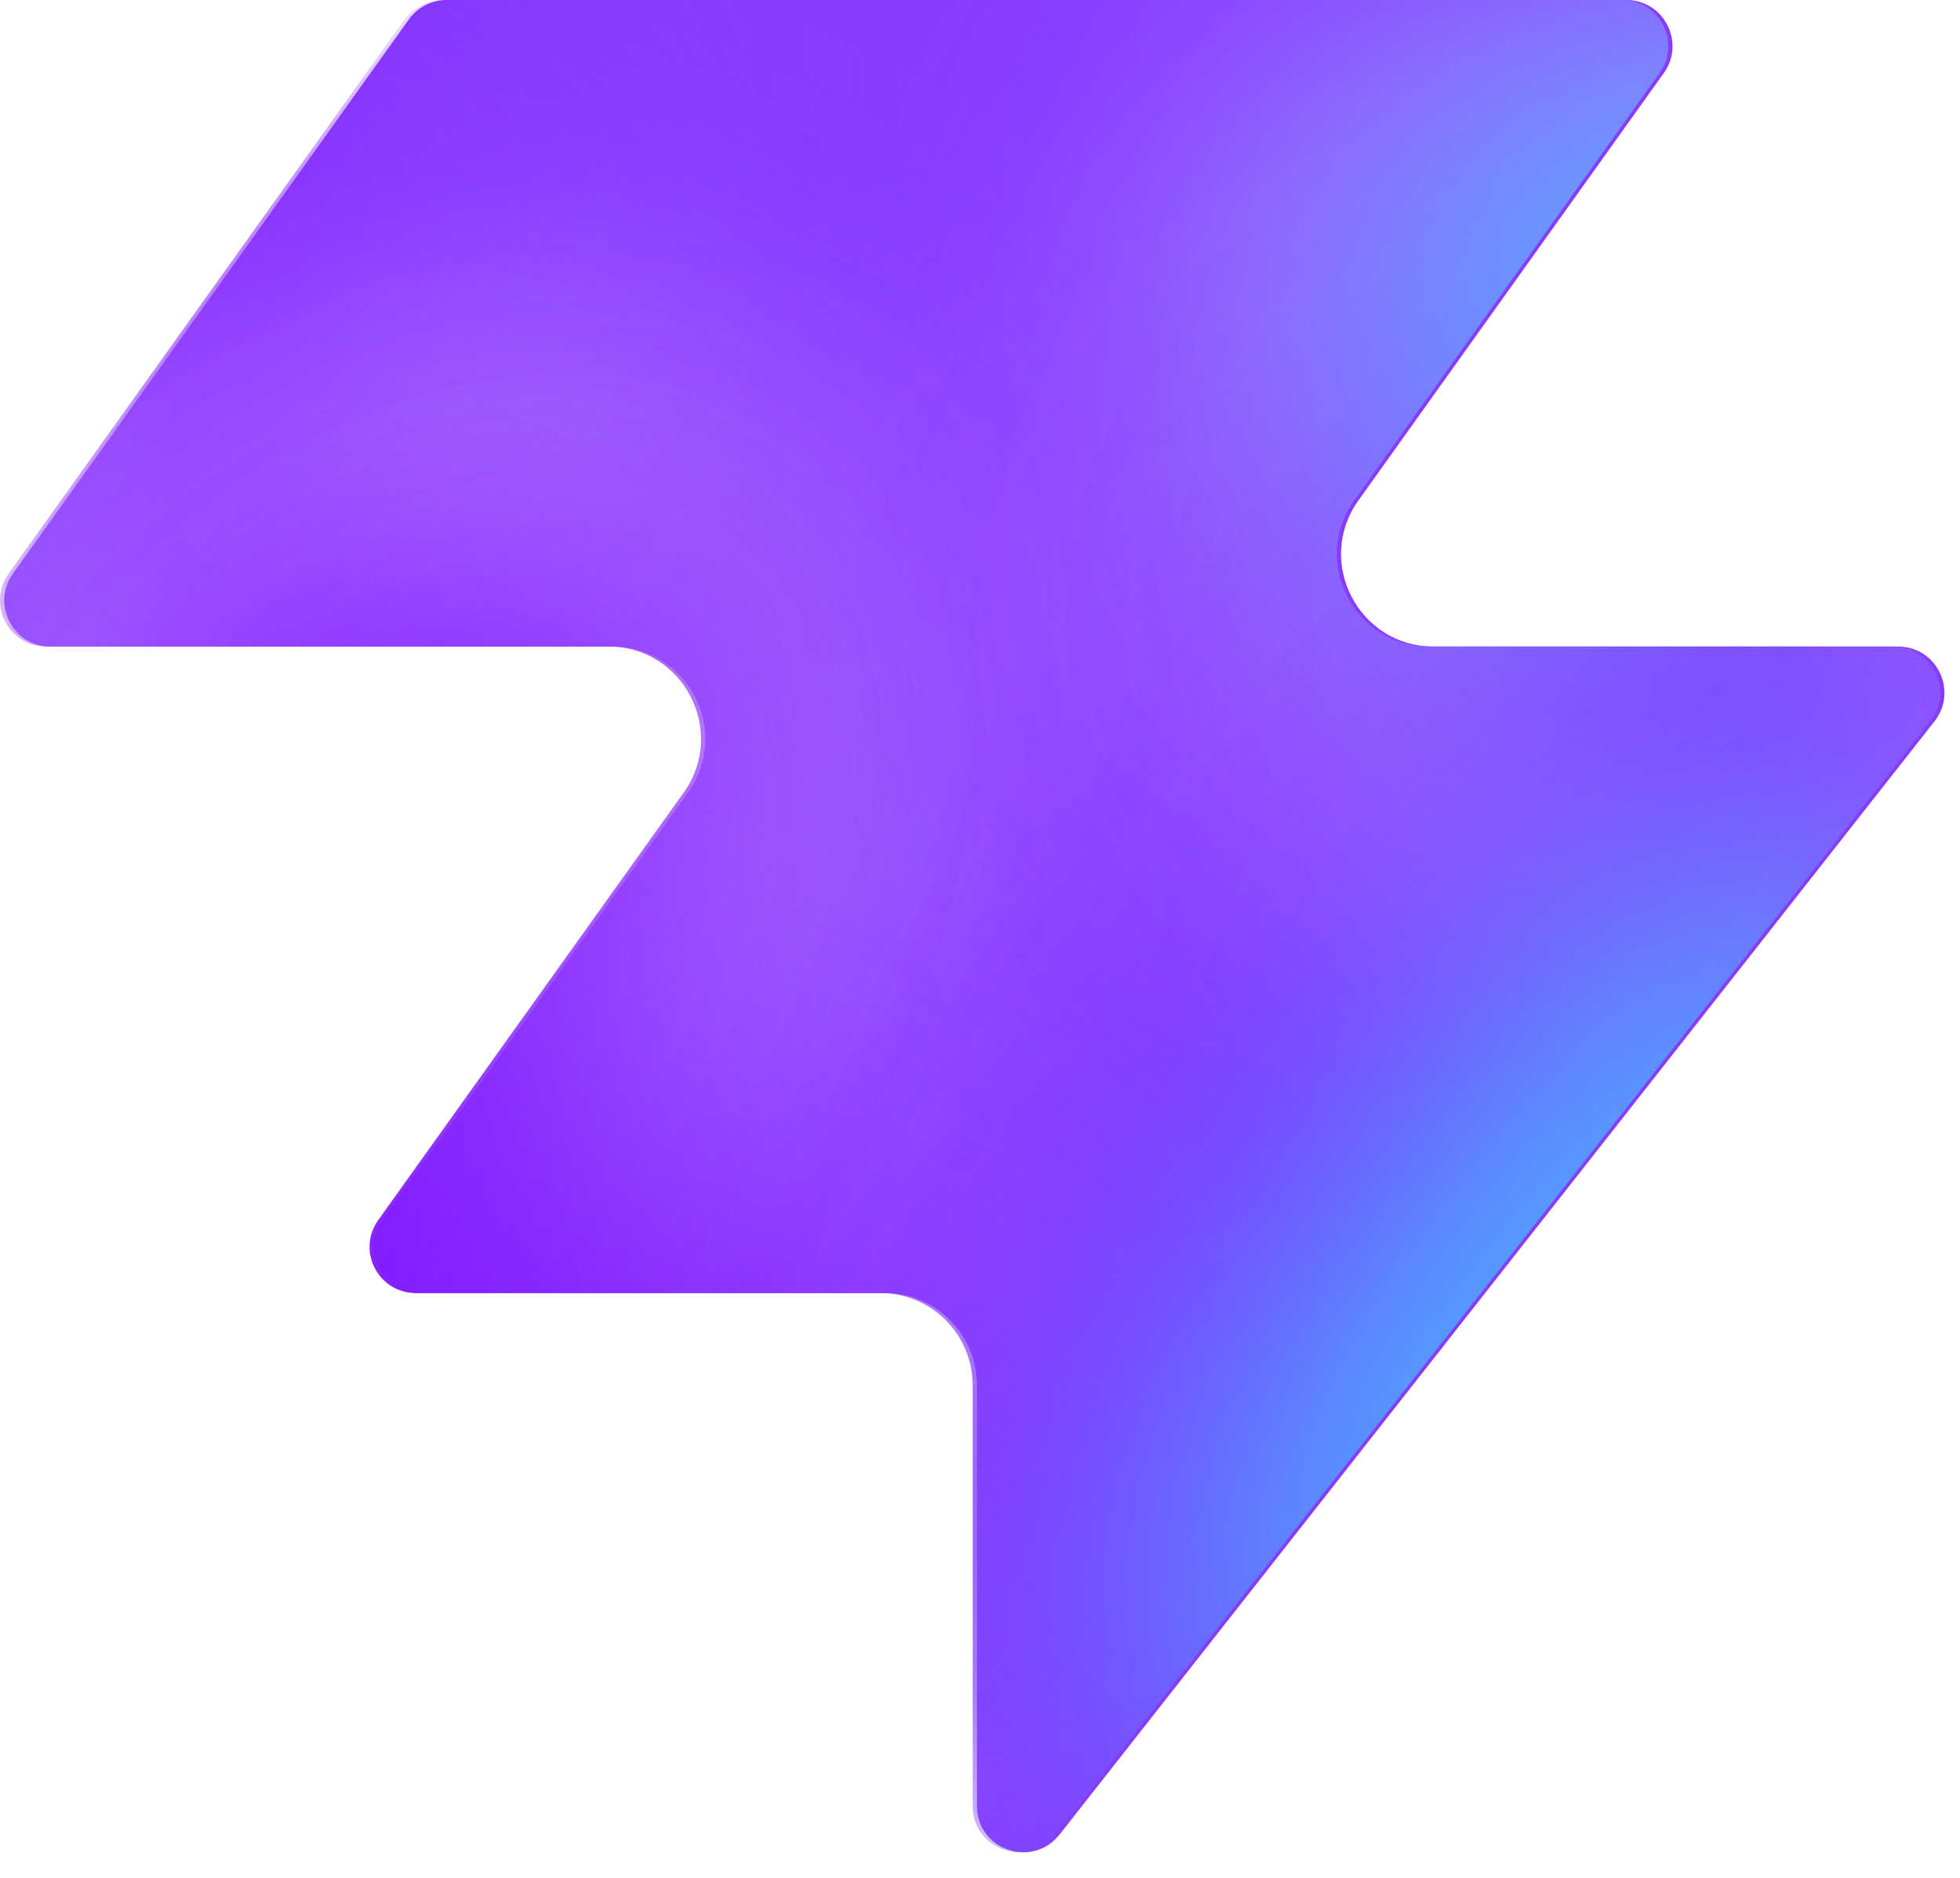
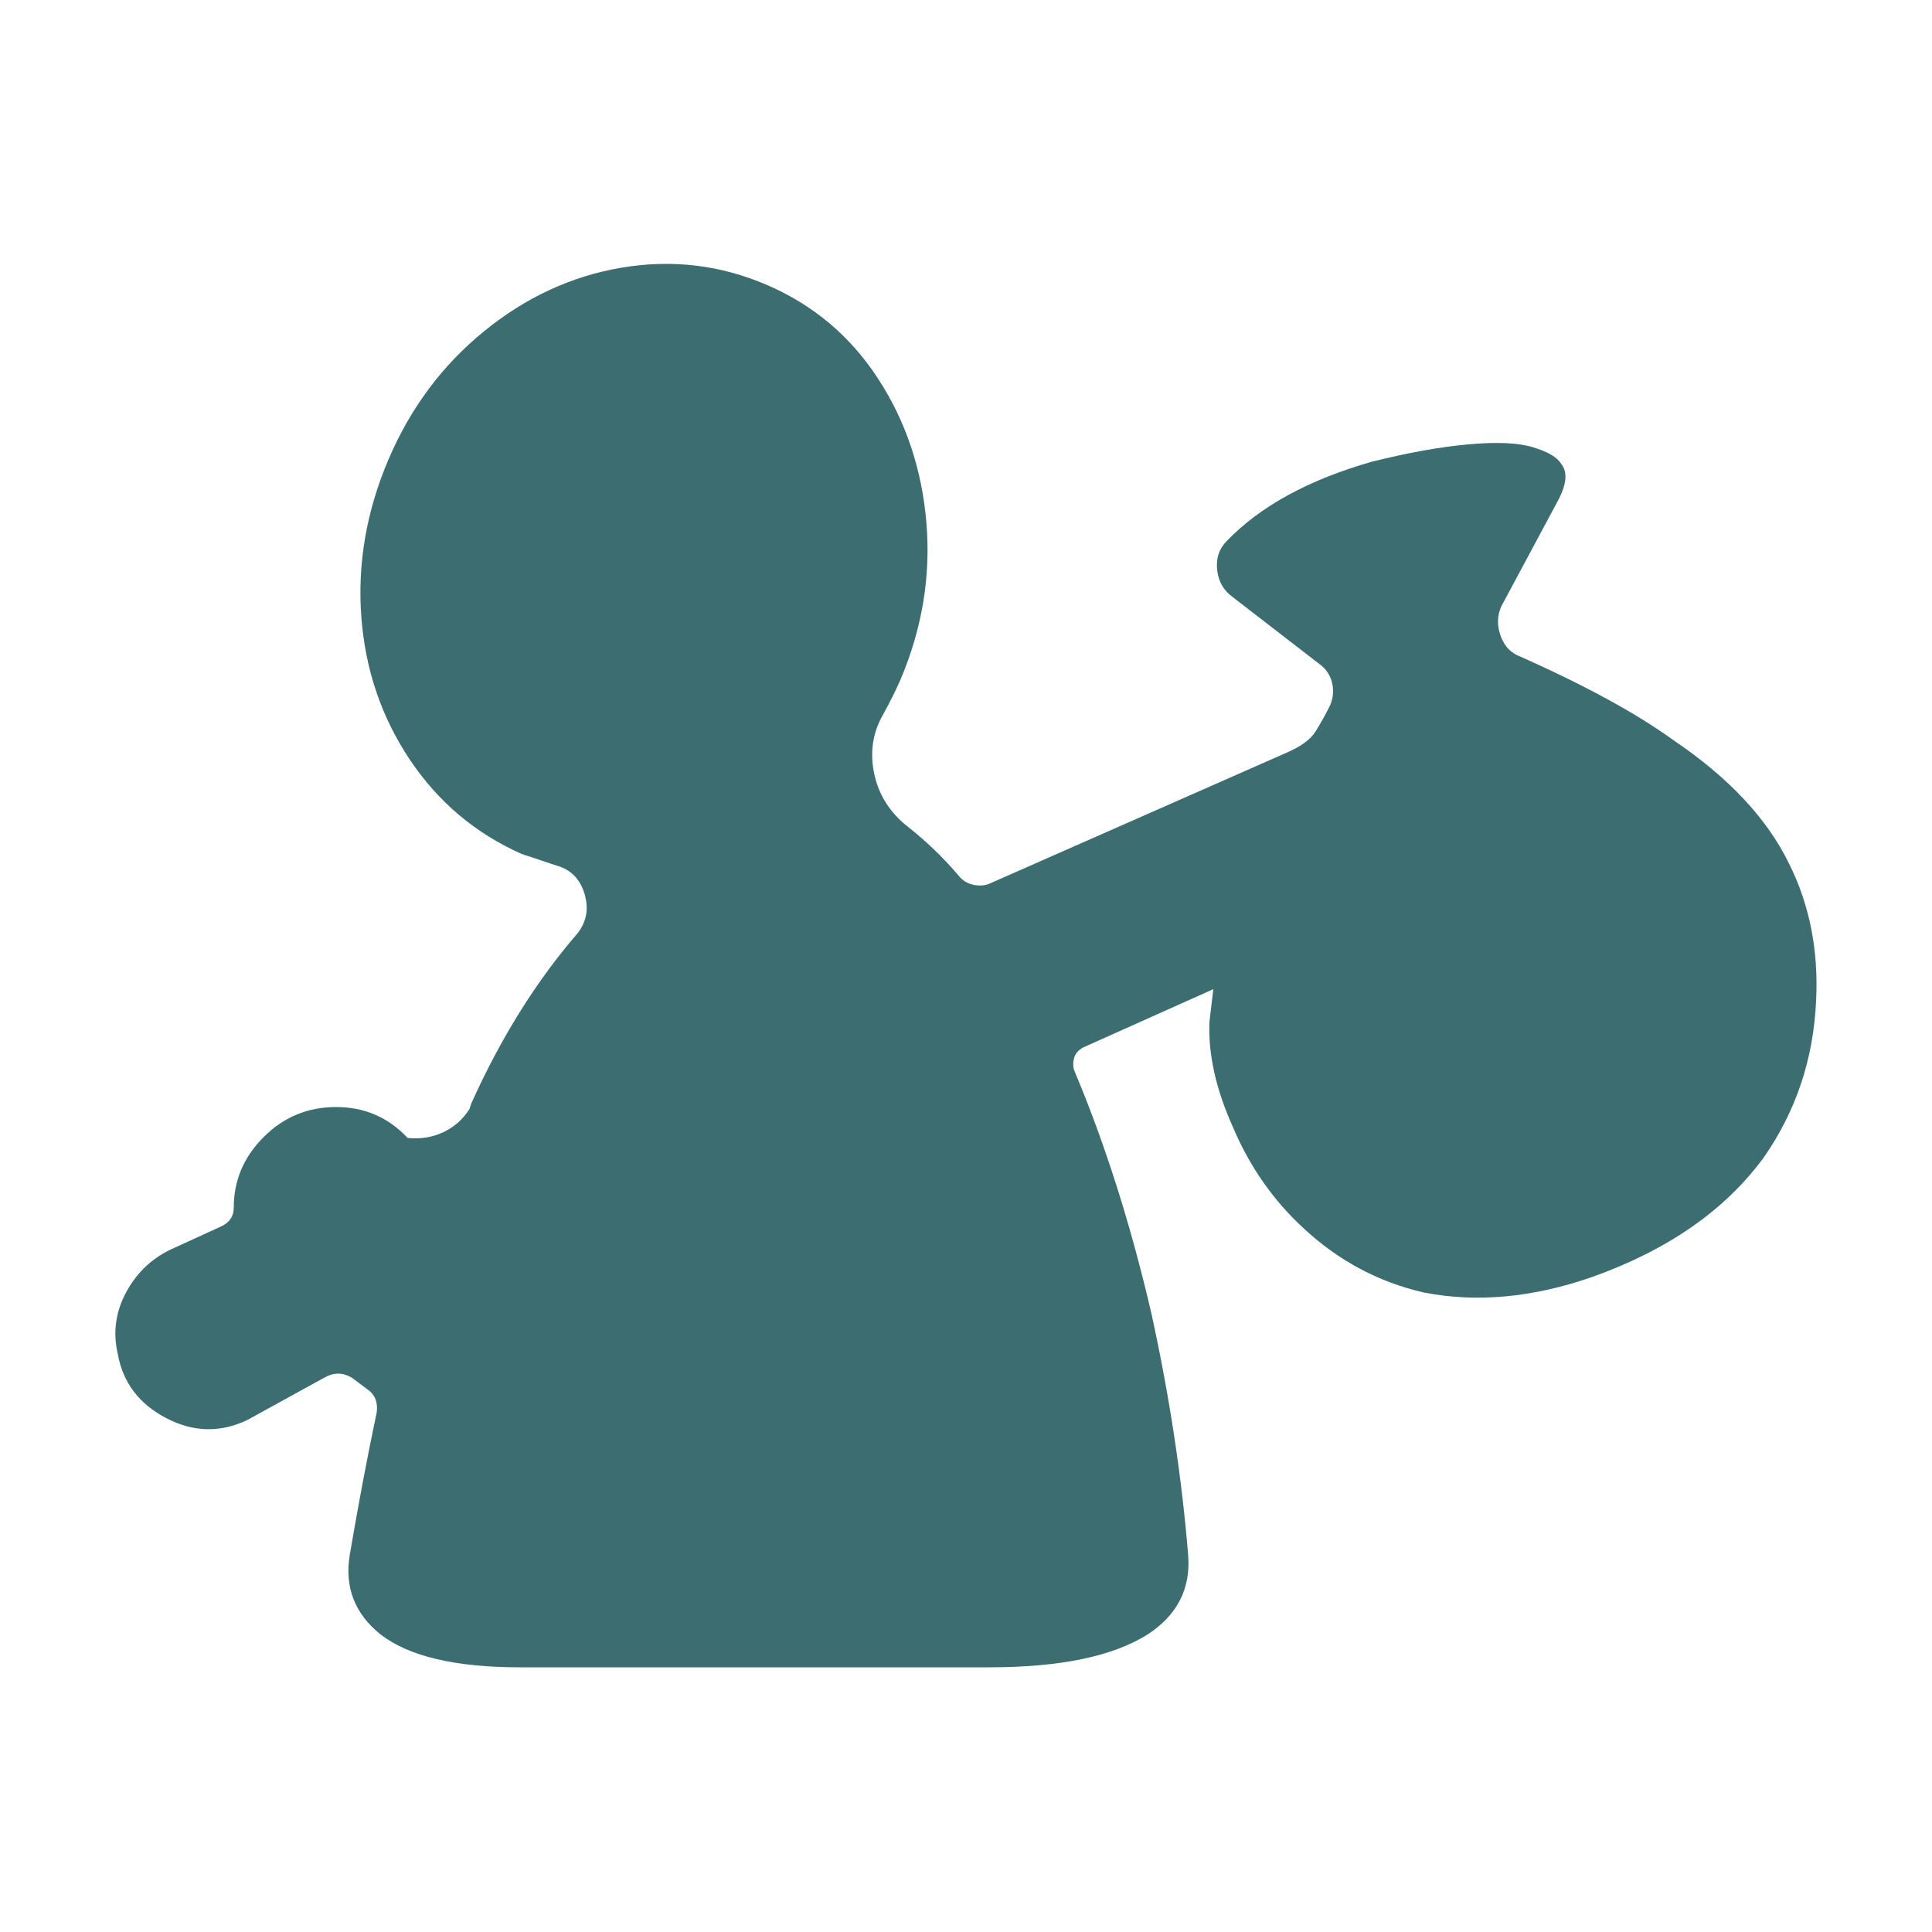
- <svg xmlns="http://www.w3.org/2000/svg" width="48" height="46" fill="none" viewBox="0 0 48 46">
-   <path fill="#863bff" d="M25.946 44.938c-.664.845-2.021.375-2.021-.698V33.937a2.26 2.26 0 0 0-2.262-2.262H10.287c-.92 0-1.456-1.04-.92-1.788l7.48-10.471c1.07-1.497 0-3.578-1.842-3.578H1.237c-.92 0-1.456-1.04-.92-1.788L10.013.474c.214-.297.556-.474.92-.474h28.894c.92 0 1.456 1.04.92 1.788l-7.48 10.471c-1.07 1.498 0 3.579 1.842 3.579h11.377c.943 0 1.473 1.088.89 1.83L25.947 44.94z" style="fill:#863bff;fill:color(display-p3 .525 .23 1);fill-opacity:1" />
-   <mask id="a" width="48" height="46" x="0" y="0" maskUnits="userSpaceOnUse" style="mask-type:alpha">
-     <path fill="#000" d="M25.842 44.938c-.664.844-2.021.375-2.021-.698V33.937a2.26 2.26 0 0 0-2.262-2.262H10.183c-.92 0-1.456-1.04-.92-1.788l7.48-10.471c1.07-1.498 0-3.579-1.842-3.579H1.133c-.92 0-1.456-1.04-.92-1.787L9.91.473c.214-.297.556-.474.92-.474h28.894c.92 0 1.456 1.04.92 1.788l-7.48 10.471c-1.07 1.498 0 3.578 1.842 3.578h11.377c.943 0 1.473 1.088.89 1.832L25.843 44.94z" style="fill:#000;fill-opacity:1" />
-   </mask>
-   <g mask="url(#a)">
-     <g filter="url(#b)">
-       <ellipse cx="5.508" cy="14.704" fill="#ede6ff" rx="5.508" ry="14.704" style="fill:#ede6ff;fill:color(display-p3 .927 .903 1);fill-opacity:1" transform="matrix(.00324 1 1 -.00324 -4.47 31.516)" />
-     </g>
-     <g filter="url(#c)">
-       <ellipse cx="10.399" cy="29.851" fill="#ede6ff" rx="10.399" ry="29.851" style="fill:#ede6ff;fill:color(display-p3 .927 .903 1);fill-opacity:1" transform="matrix(.00324 1 1 -.00324 -39.328 7.883)" />
-     </g>
-     <g filter="url(#d)">
-       <ellipse cx="5.508" cy="30.487" fill="#7e14ff" rx="5.508" ry="30.487" style="fill:#7e14ff;fill:color(display-p3 .492 .077 1);fill-opacity:1" transform="rotate(89.814 -25.913 -14.639)scale(1 -1)" />
-     </g>
-     <g filter="url(#e)">
-       <ellipse cx="5.508" cy="30.599" fill="#7e14ff" rx="5.508" ry="30.599" style="fill:#7e14ff;fill:color(display-p3 .492 .077 1);fill-opacity:1" transform="rotate(89.814 -32.644 -3.334)scale(1 -1)" />
-     </g>
-     <g filter="url(#f)">
-       <ellipse cx="5.508" cy="30.599" fill="#7e14ff" rx="5.508" ry="30.599" style="fill:#7e14ff;fill:color(display-p3 .492 .077 1);fill-opacity:1" transform="matrix(.00324 1 1 -.00324 -34.34 30.47)" />
-     </g>
-     <g filter="url(#g)">
-       <ellipse cx="14.072" cy="22.078" fill="#ede6ff" rx="14.072" ry="22.078" style="fill:#ede6ff;fill:color(display-p3 .927 .903 1);fill-opacity:1" transform="rotate(93.35 24.506 48.493)scale(-1 1)" />
-     </g>
-     <g filter="url(#h)">
-       <ellipse cx="3.47" cy="21.501" fill="#7e14ff" rx="3.47" ry="21.501" style="fill:#7e14ff;fill:color(display-p3 .492 .077 1);fill-opacity:1" transform="rotate(89.009 28.708 47.59)scale(-1 1)" />
-     </g>
-     <g filter="url(#i)">
-       <ellipse cx="3.47" cy="21.501" fill="#7e14ff" rx="3.47" ry="21.501" style="fill:#7e14ff;fill:color(display-p3 .492 .077 1);fill-opacity:1" transform="rotate(89.009 28.708 47.59)scale(-1 1)" />
-     </g>
-     <g filter="url(#j)">
-       <ellipse cx=".387" cy="8.972" fill="#7e14ff" rx="4.407" ry="29.108" style="fill:#7e14ff;fill:color(display-p3 .492 .077 1);fill-opacity:1" transform="rotate(39.51 .387 8.972)" />
-     </g>
-     <g filter="url(#k)">
-       <ellipse cx="47.523" cy="-6.092" fill="#7e14ff" rx="4.407" ry="29.108" style="fill:#7e14ff;fill:color(display-p3 .492 .077 1);fill-opacity:1" transform="rotate(37.892 47.523 -6.092)" />
-     </g>
-     <g filter="url(#l)">
-       <ellipse cx="41.412" cy="6.333" fill="#47bfff" rx="5.971" ry="9.665" style="fill:#47bfff;fill:color(display-p3 .28 .748 1);fill-opacity:1" transform="rotate(37.892 41.412 6.333)" />
-     </g>
-     <g filter="url(#m)">
-       <ellipse cx="-1.879" cy="38.332" fill="#7e14ff" rx="4.407" ry="29.108" style="fill:#7e14ff;fill:color(display-p3 .492 .077 1);fill-opacity:1" transform="rotate(37.892 -1.88 38.332)" />
-     </g>
-     <g filter="url(#n)">
-       <ellipse cx="-1.879" cy="38.332" fill="#7e14ff" rx="4.407" ry="29.108" style="fill:#7e14ff;fill:color(display-p3 .492 .077 1);fill-opacity:1" transform="rotate(37.892 -1.88 38.332)" />
-     </g>
-     <g filter="url(#o)">
-       <ellipse cx="35.651" cy="29.907" fill="#7e14ff" rx="4.407" ry="29.108" style="fill:#7e14ff;fill:color(display-p3 .492 .077 1);fill-opacity:1" transform="rotate(37.892 35.651 29.907)" />
-     </g>
-     <g filter="url(#p)">
-       <ellipse cx="38.418" cy="32.4" fill="#47bfff" rx="5.971" ry="15.297" style="fill:#47bfff;fill:color(display-p3 .28 .748 1);fill-opacity:1" transform="rotate(37.892 38.418 32.4)" />
-     </g>
-   </g>
-   <defs>
-     <filter id="b" width="60.045" height="41.654" x="-19.77" y="16.149" color-interpolation-filters="sRGB" filterUnits="userSpaceOnUse">
-       <feFlood flood-opacity="0" result="BackgroundImageFix" />
-       <feBlend in="SourceGraphic" in2="BackgroundImageFix" result="shape" />
-       <feGaussianBlur result="effect1_foregroundBlur_2002_17158" stdDeviation="7.659" />
-     </filter>
-     <filter id="c" width="90.34" height="51.437" x="-54.613" y="-7.533" color-interpolation-filters="sRGB" filterUnits="userSpaceOnUse">
-       <feFlood flood-opacity="0" result="BackgroundImageFix" />
-       <feBlend in="SourceGraphic" in2="BackgroundImageFix" result="shape" />
-       <feGaussianBlur result="effect1_foregroundBlur_2002_17158" stdDeviation="7.659" />
-     </filter>
-     <filter id="d" width="79.355" height="29.4" x="-49.64" y="2.03" color-interpolation-filters="sRGB" filterUnits="userSpaceOnUse">
-       <feFlood flood-opacity="0" result="BackgroundImageFix" />
-       <feBlend in="SourceGraphic" in2="BackgroundImageFix" result="shape" />
-       <feGaussianBlur result="effect1_foregroundBlur_2002_17158" stdDeviation="4.596" />
-     </filter>
-     <filter id="e" width="79.579" height="29.4" x="-45.045" y="20.029" color-interpolation-filters="sRGB" filterUnits="userSpaceOnUse">
-       <feFlood flood-opacity="0" result="BackgroundImageFix" />
-       <feBlend in="SourceGraphic" in2="BackgroundImageFix" result="shape" />
-       <feGaussianBlur result="effect1_foregroundBlur_2002_17158" stdDeviation="4.596" />
-     </filter>
-     <filter id="f" width="79.579" height="29.4" x="-43.513" y="21.178" color-interpolation-filters="sRGB" filterUnits="userSpaceOnUse">
-       <feFlood flood-opacity="0" result="BackgroundImageFix" />
-       <feBlend in="SourceGraphic" in2="BackgroundImageFix" result="shape" />
-       <feGaussianBlur result="effect1_foregroundBlur_2002_17158" stdDeviation="4.596" />
-     </filter>
-     <filter id="g" width="74.749" height="58.852" x="15.756" y="-17.901" color-interpolation-filters="sRGB" filterUnits="userSpaceOnUse">
-       <feFlood flood-opacity="0" result="BackgroundImageFix" />
-       <feBlend in="SourceGraphic" in2="BackgroundImageFix" result="shape" />
-       <feGaussianBlur result="effect1_foregroundBlur_2002_17158" stdDeviation="7.659" />
-     </filter>
-     <filter id="h" width="61.377" height="25.362" x="23.548" y="2.284" color-interpolation-filters="sRGB" filterUnits="userSpaceOnUse">
-       <feFlood flood-opacity="0" result="BackgroundImageFix" />
-       <feBlend in="SourceGraphic" in2="BackgroundImageFix" result="shape" />
-       <feGaussianBlur result="effect1_foregroundBlur_2002_17158" stdDeviation="4.596" />
-     </filter>
-     <filter id="i" width="61.377" height="25.362" x="23.548" y="2.284" color-interpolation-filters="sRGB" filterUnits="userSpaceOnUse">
-       <feFlood flood-opacity="0" result="BackgroundImageFix" />
-       <feBlend in="SourceGraphic" in2="BackgroundImageFix" result="shape" />
-       <feGaussianBlur result="effect1_foregroundBlur_2002_17158" stdDeviation="4.596" />
-     </filter>
-     <filter id="j" width="56.045" height="63.649" x="-27.636" y="-22.853" color-interpolation-filters="sRGB" filterUnits="userSpaceOnUse">
-       <feFlood flood-opacity="0" result="BackgroundImageFix" />
-       <feBlend in="SourceGraphic" in2="BackgroundImageFix" result="shape" />
-       <feGaussianBlur result="effect1_foregroundBlur_2002_17158" stdDeviation="4.596" />
-     </filter>
-     <filter id="k" width="54.814" height="64.646" x="20.116" y="-38.415" color-interpolation-filters="sRGB" filterUnits="userSpaceOnUse">
-       <feFlood flood-opacity="0" result="BackgroundImageFix" />
-       <feBlend in="SourceGraphic" in2="BackgroundImageFix" result="shape" />
-       <feGaussianBlur result="effect1_foregroundBlur_2002_17158" stdDeviation="4.596" />
-     </filter>
-     <filter id="l" width="33.541" height="35.313" x="24.641" y="-11.323" color-interpolation-filters="sRGB" filterUnits="userSpaceOnUse">
-       <feFlood flood-opacity="0" result="BackgroundImageFix" />
-       <feBlend in="SourceGraphic" in2="BackgroundImageFix" result="shape" />
-       <feGaussianBlur result="effect1_foregroundBlur_2002_17158" stdDeviation="4.596" />
-     </filter>
-     <filter id="m" width="54.814" height="64.646" x="-29.286" y="6.009" color-interpolation-filters="sRGB" filterUnits="userSpaceOnUse">
-       <feFlood flood-opacity="0" result="BackgroundImageFix" />
-       <feBlend in="SourceGraphic" in2="BackgroundImageFix" result="shape" />
-       <feGaussianBlur result="effect1_foregroundBlur_2002_17158" stdDeviation="4.596" />
-     </filter>
-     <filter id="n" width="54.814" height="64.646" x="-29.286" y="6.009" color-interpolation-filters="sRGB" filterUnits="userSpaceOnUse">
-       <feFlood flood-opacity="0" result="BackgroundImageFix" />
-       <feBlend in="SourceGraphic" in2="BackgroundImageFix" result="shape" />
-       <feGaussianBlur result="effect1_foregroundBlur_2002_17158" stdDeviation="4.596" />
-     </filter>
-     <filter id="o" width="54.814" height="64.646" x="8.244" y="-2.416" color-interpolation-filters="sRGB" filterUnits="userSpaceOnUse">
-       <feFlood flood-opacity="0" result="BackgroundImageFix" />
-       <feBlend in="SourceGraphic" in2="BackgroundImageFix" result="shape" />
-       <feGaussianBlur result="effect1_foregroundBlur_2002_17158" stdDeviation="4.596" />
-     </filter>
-     <filter id="p" width="39.409" height="43.623" x="18.713" y="10.588" color-interpolation-filters="sRGB" filterUnits="userSpaceOnUse">
-       <feFlood flood-opacity="0" result="BackgroundImageFix" />
-       <feBlend in="SourceGraphic" in2="BackgroundImageFix" result="shape" />
-       <feGaussianBlur result="effect1_foregroundBlur_2002_17158" stdDeviation="4.596" />
-     </filter>
-   </defs>
+ <svg xmlns="http://www.w3.org/2000/svg" fill="#3c6e71" viewBox="0 0 1000 1000">
+   <path d="M926 447q-17-35-60-64-29-21-81-44-6-3-8.5-10.5t.5-14.5l30-56q6-12 1-18-3-5-14.5-8.5T760 230t-50 9q-49 14-75 41-6 6-5 15t8 14l44 34q6 4 7.5 10.5T688 366t-7 12.5-16 11.5l-152 67q-4 2-9 1t-8-5q-12-14-26-25t-17.5-27.5T457 370q5-9 9-18 17-40 13.5-81.5t-25-74.5-57.5-48.5-75-9-71.5 33T201 238t-14 81 25 74 58 49l18 6q11 3 14.5 14.5T299 483q-32 37-55 88l-1 3q-5 8-13.5 12t-18.5 3q-15-16-37-16t-37.5 15.5T121 625q0 7-7 10l-24 11q-16 7-24.5 22.5T61 701q4 22 25 33t42 1l40-22q7-4 14 0l8 6q6 4 5 12-7 33-14 74-4 25 16 41 22 17 72 17h243q55 0 82-17 23-15 21-41-5-61-19-125-16-69-40-126-1-3 0-6.5t5-5.5l67-30q-1 8-2 17-1 25 12 54 13 31 37 53 27 25 62 33 41 8 87-8 59-21 89-62 25-36 27-81 2-39-14-71" />
</svg>
